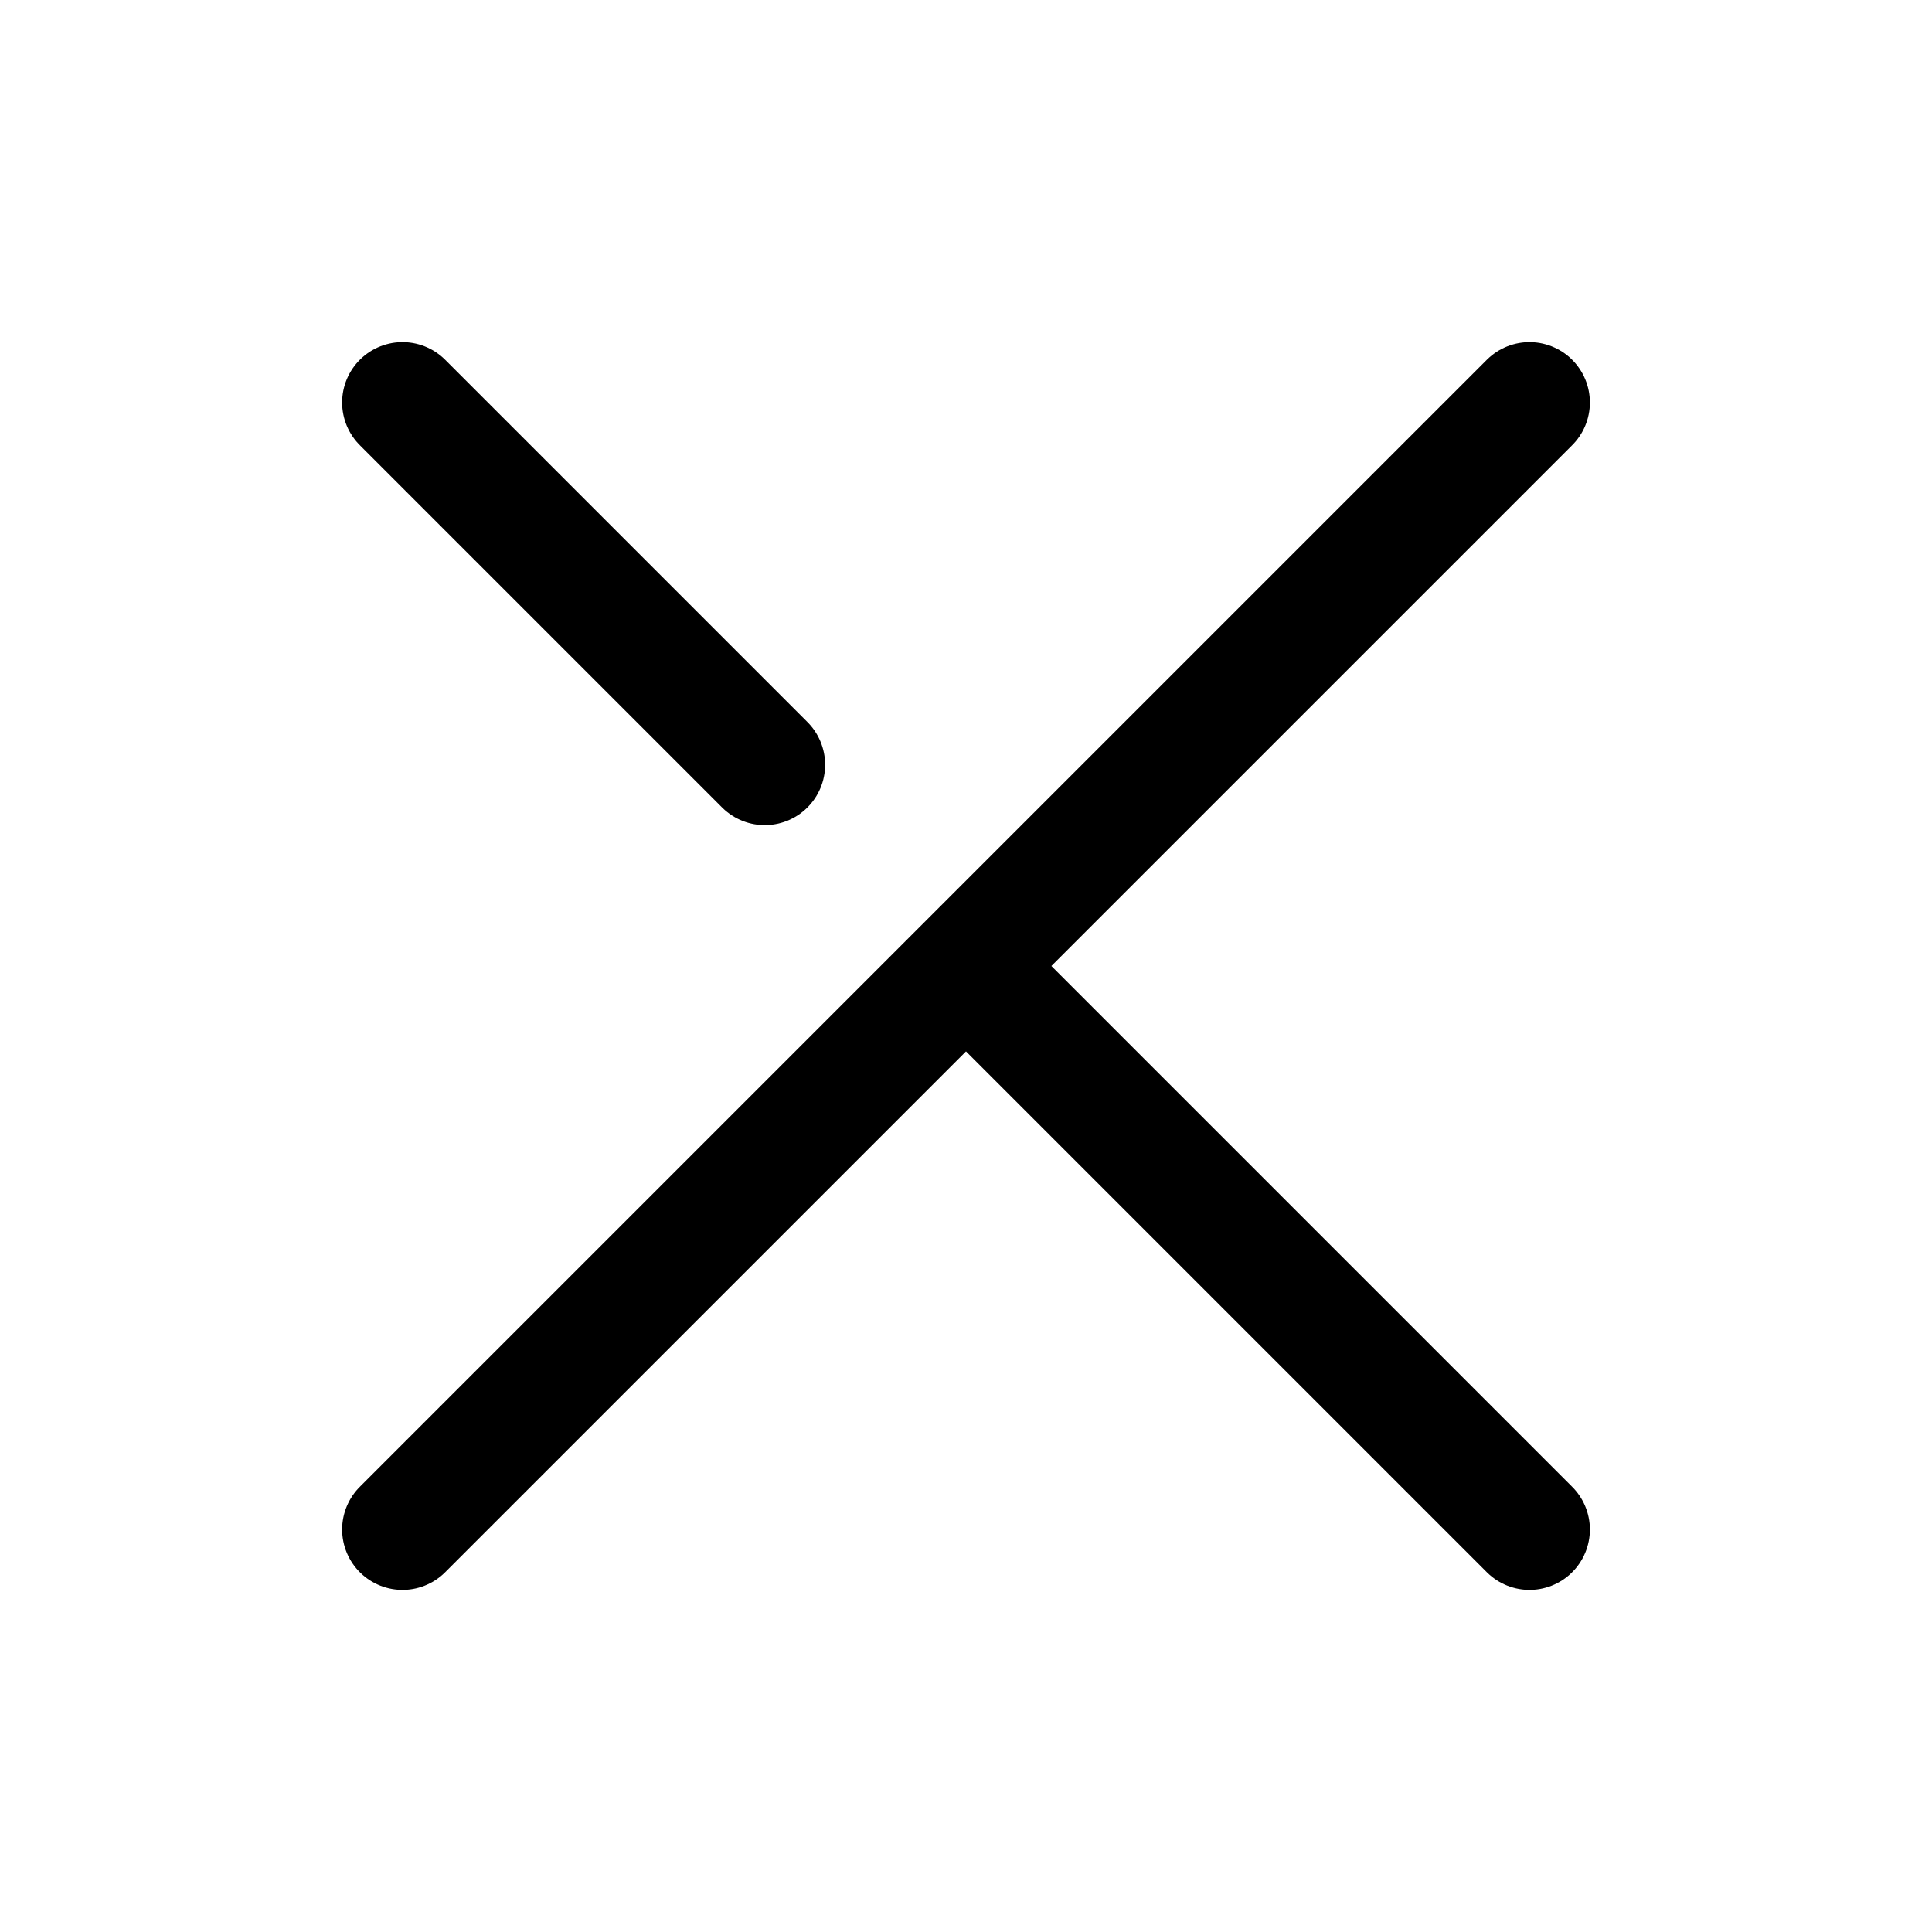
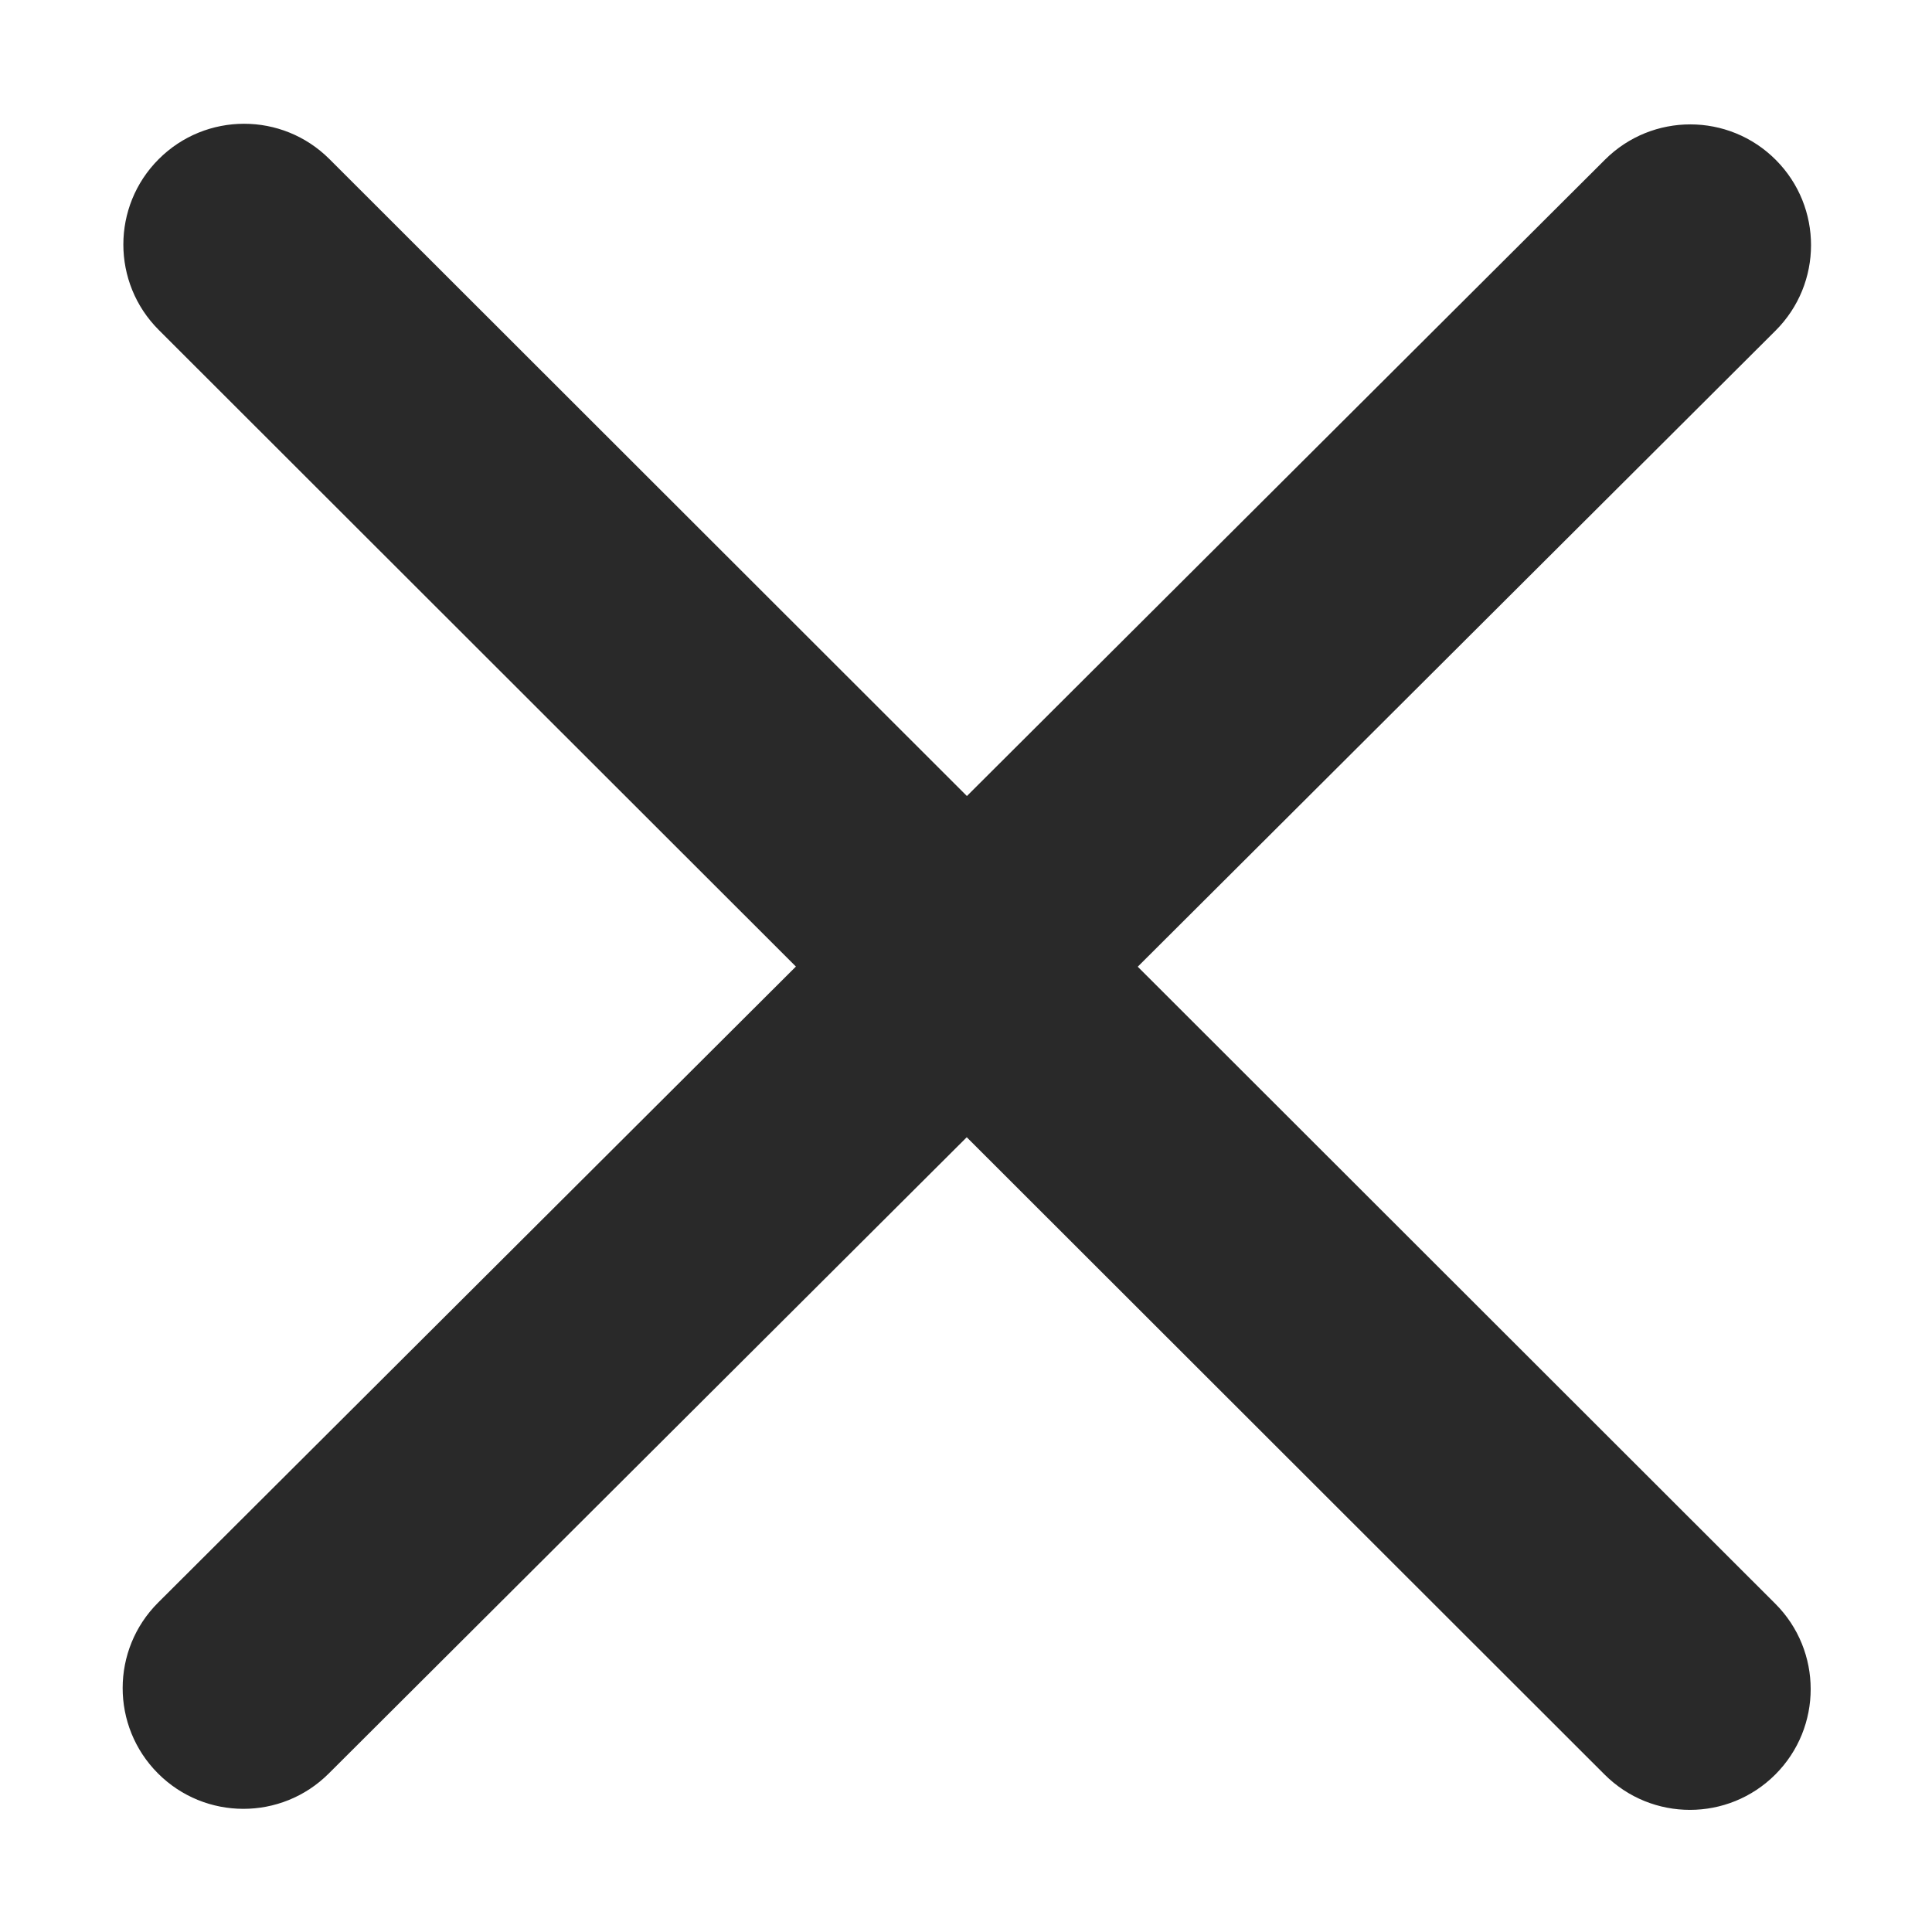
- <svg xmlns="http://www.w3.org/2000/svg" width="800px" height="800px" viewBox="0 0 24 24" fill="none">
-   <path d="M19 5L5 19M5 5L9.5 9.5M12 12L19 19" stroke="#000000" stroke-width="1.5" stroke-linecap="round" stroke-linejoin="round" />
+ <svg xmlns="http://www.w3.org/2000/svg" fill="#292929" width="500px" height="500px" viewBox="0 0 1024 1024">
+   <path d="M512.481 421.906L850.682 84.621c25.023-24.964 65.545-24.917 90.51.105s24.917 65.545-.105 90.51L603.03 512.377 940.94 850c25.003 24.984 25.017 65.507.033 90.51s-65.507 25.017-90.51.033L512.397 602.764 174.215 940.03c-25.023 24.964-65.545 24.917-90.51-.105s-24.917-65.545.105-90.51l338.038-337.122L84.14 174.872c-25.003-24.984-25.017-65.507-.033-90.51s65.507-25.017 90.51-.033L512.48 421.906z" />
</svg>
